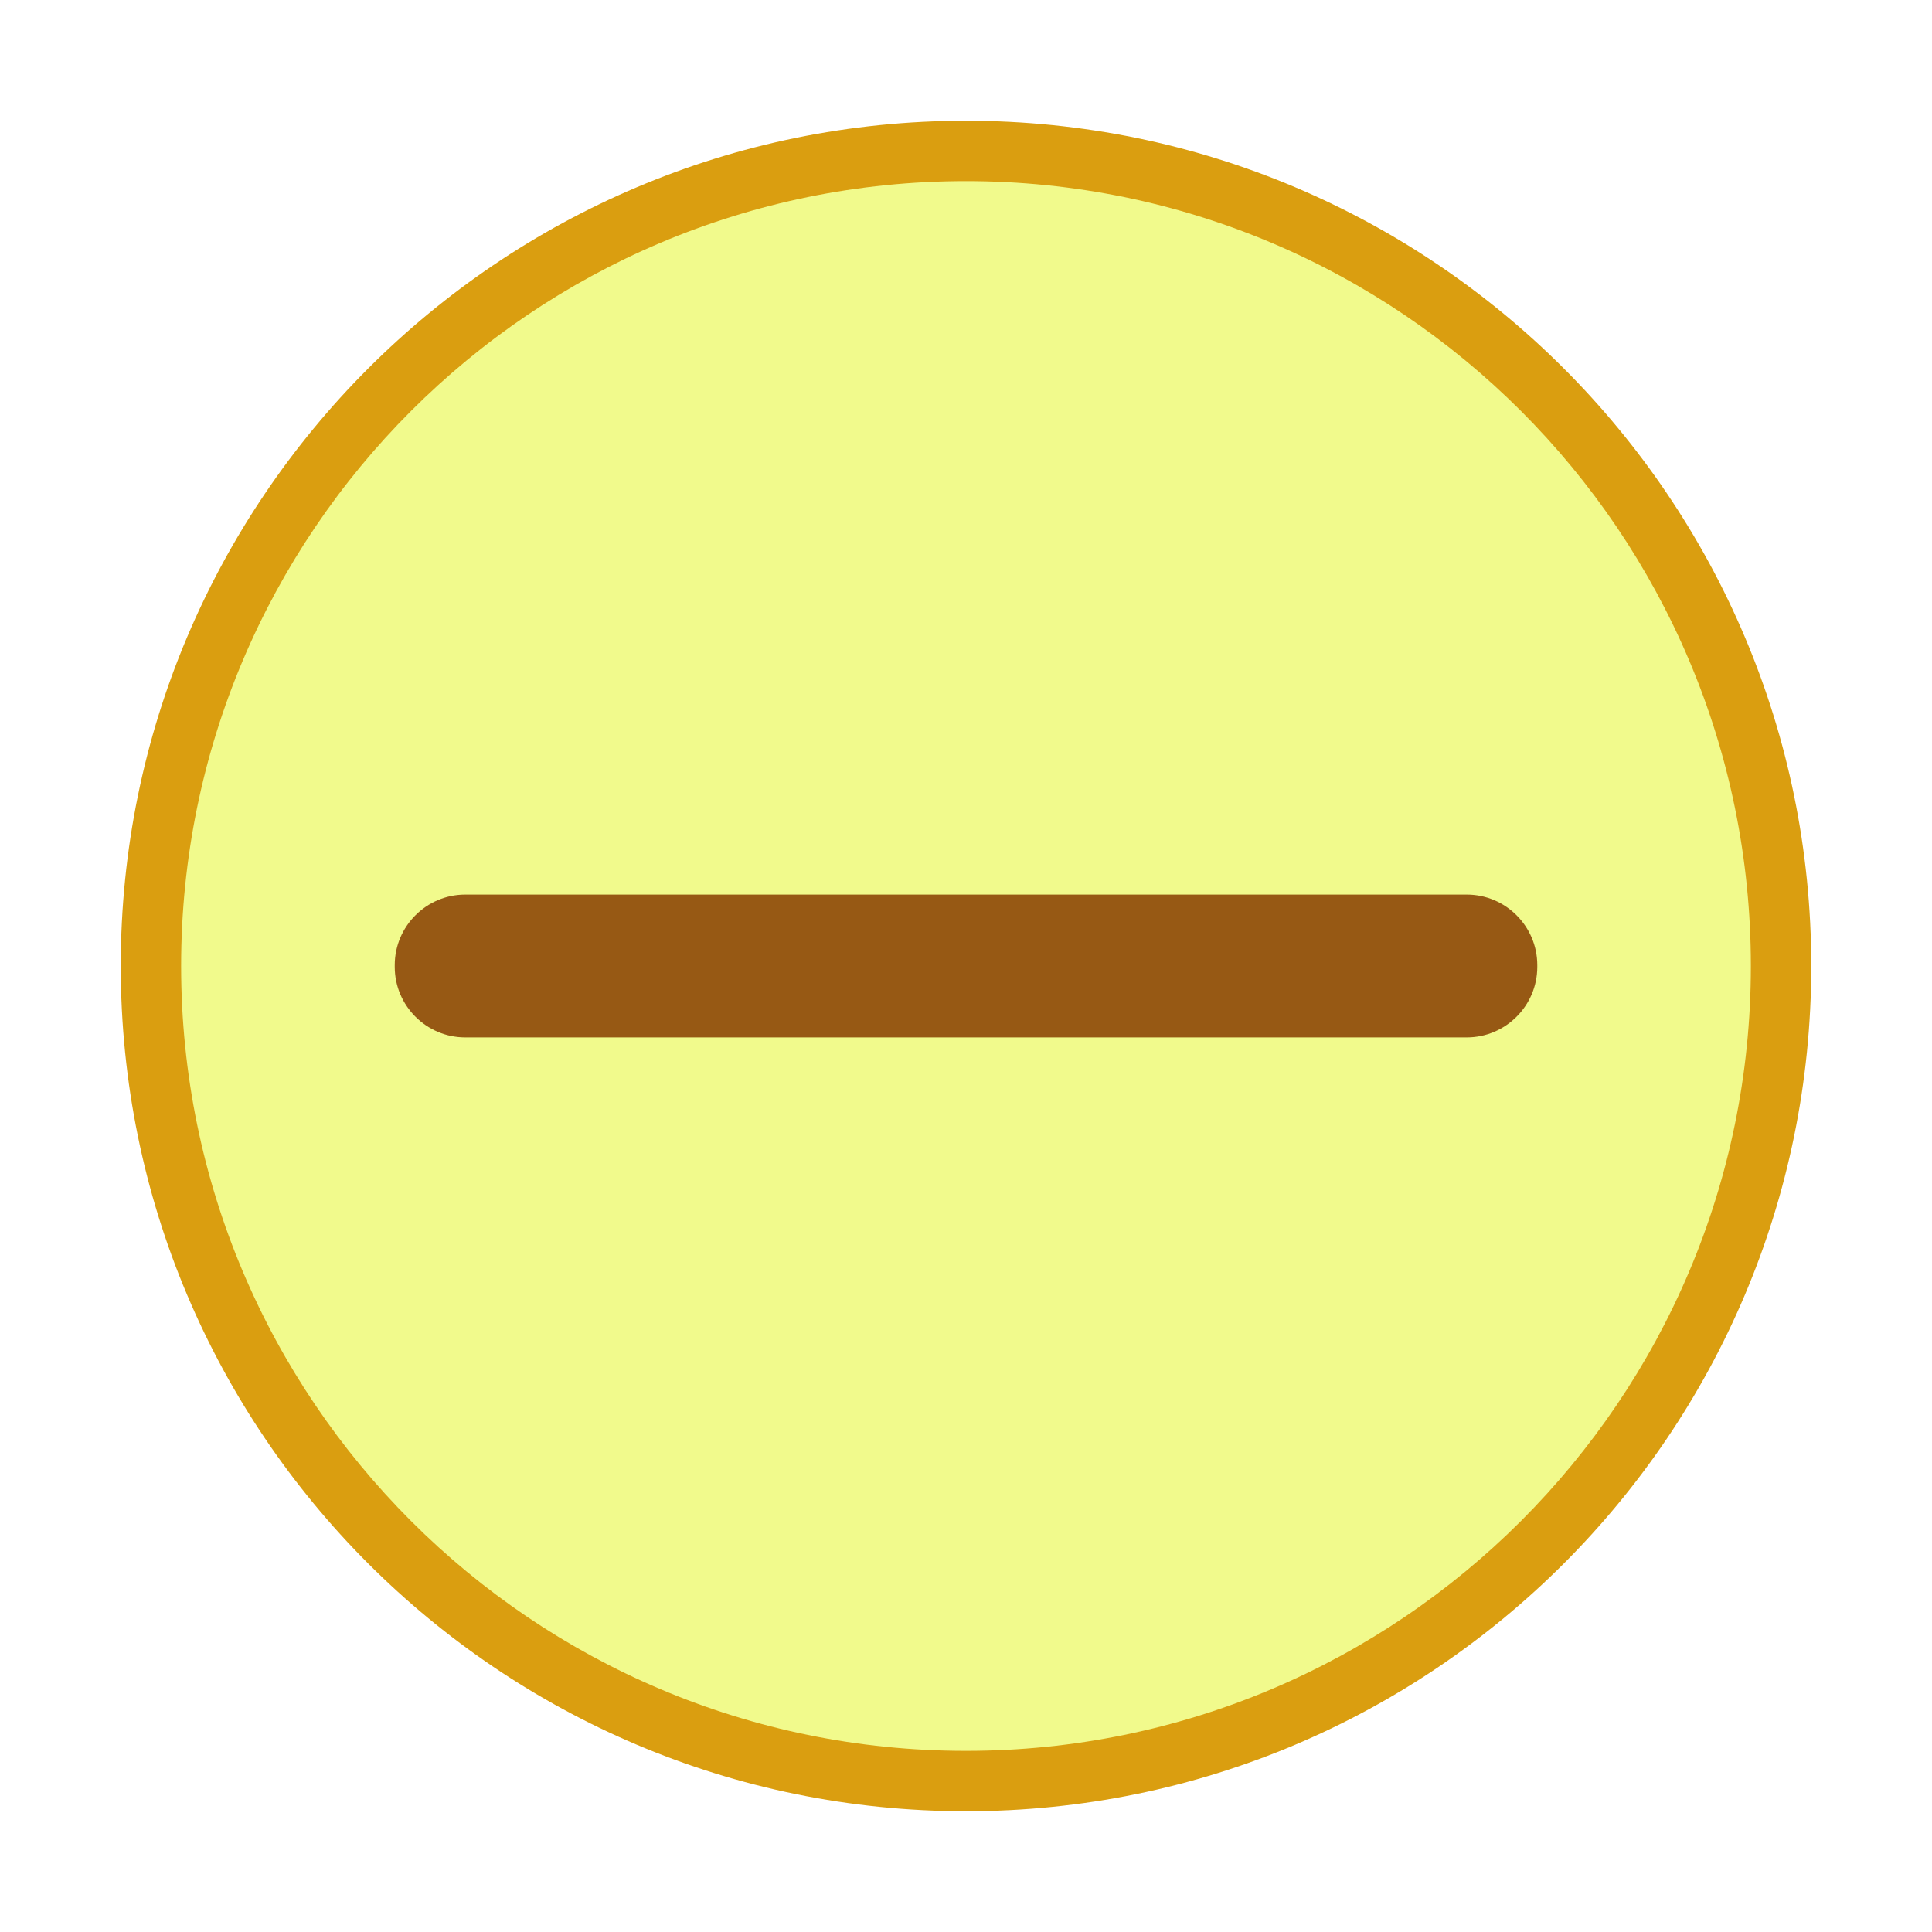
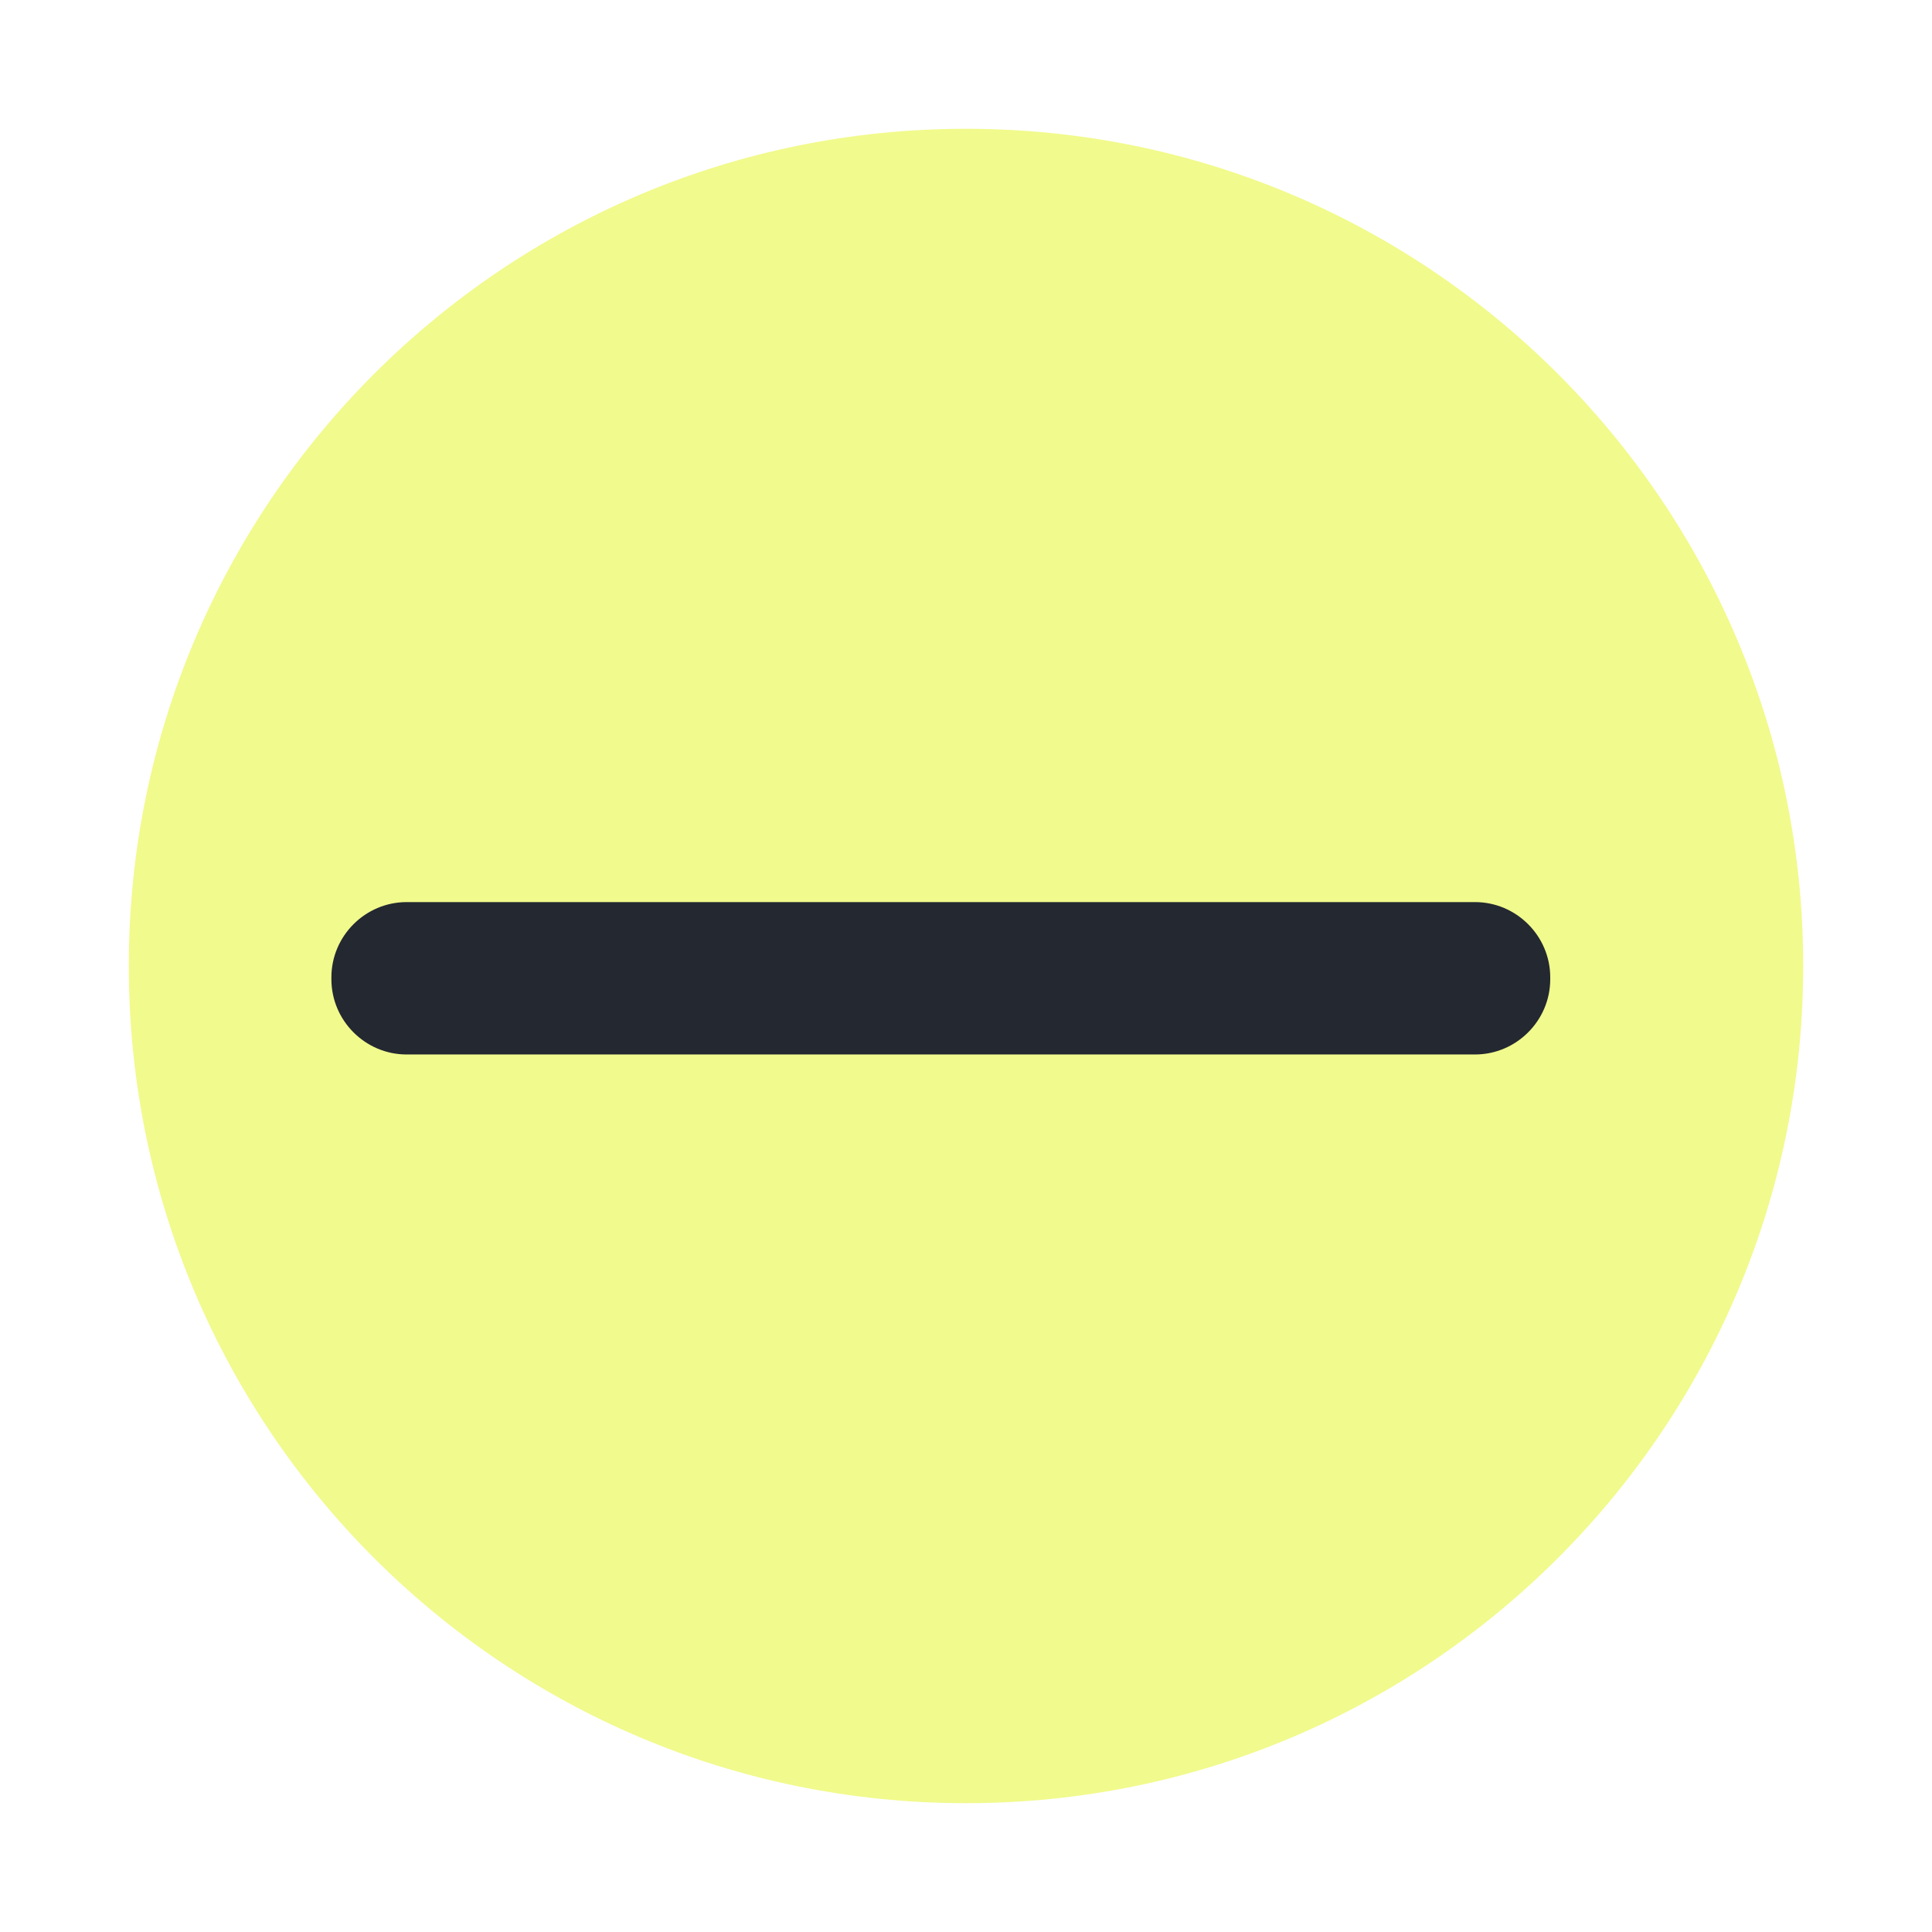
- <svg xmlns="http://www.w3.org/2000/svg" height="16" width="16">
-   <g fill-rule="evenodd" transform="matrix(.1265625 0 0 -.1265625 .8773708 14.51838)">
-     <path d="m56.278-3.805c30.546 0 55.309 24.763 55.309 55.309 0 30.546-24.763 55.308-55.309 55.308-30.546 0-55.309-24.763-55.309-55.308 0-30.546 24.763-55.309 55.309-55.309" fill="#da9e10" />
-     <g transform="matrix(1.01489 0 0 1.01489 -.84327 -5.031206)">
-       <path d="m56.283 5.101c27.948 0 50.604 22.656 50.604 50.605 0 27.948-22.656 50.604-50.604 50.604-27.948 0-50.605-22.656-50.605-50.604 0-27.948 22.657-50.605 50.605-50.605" fill="#f1fa8c" />
-       <path d="m23.995 60.309h64.577c2.499 0 4.544-2.044 4.544-4.544v-.12c0-2.5-2.045-4.544-4.544-4.544h-64.577c-2.5 0-4.544 2.044-4.544 4.544v.12c0 2.5 2.044 4.544 4.544 4.544" fill="#975914" />
-     </g>
+ <svg xmlns="http://www.w3.org/2000/svg" height="15" width="15">
+   <g enable-background="new" fill-rule="evenodd" transform="translate(-112.5 -232.5881)">
+     <path d="m120 246.588c3.59 0 6.5-2.91 6.5-6.5 0-3.59-2.91-6.5-6.5-6.5-3.59 0-6.5 2.91-6.5 6.5 0 3.59 2.91 6.5 6.5 6.5" fill="#f1fa8c" />
+     <path d="m115.657 239.592h8.295c.321 0 .584.263.584.584v.015c0 .321-.263.584-.584.584h-8.295c-.321 0-.584-.263-.584-.584v-.015c0-.321.263-.584.584-.584" fill="#232831" />
  </g>
</svg>
